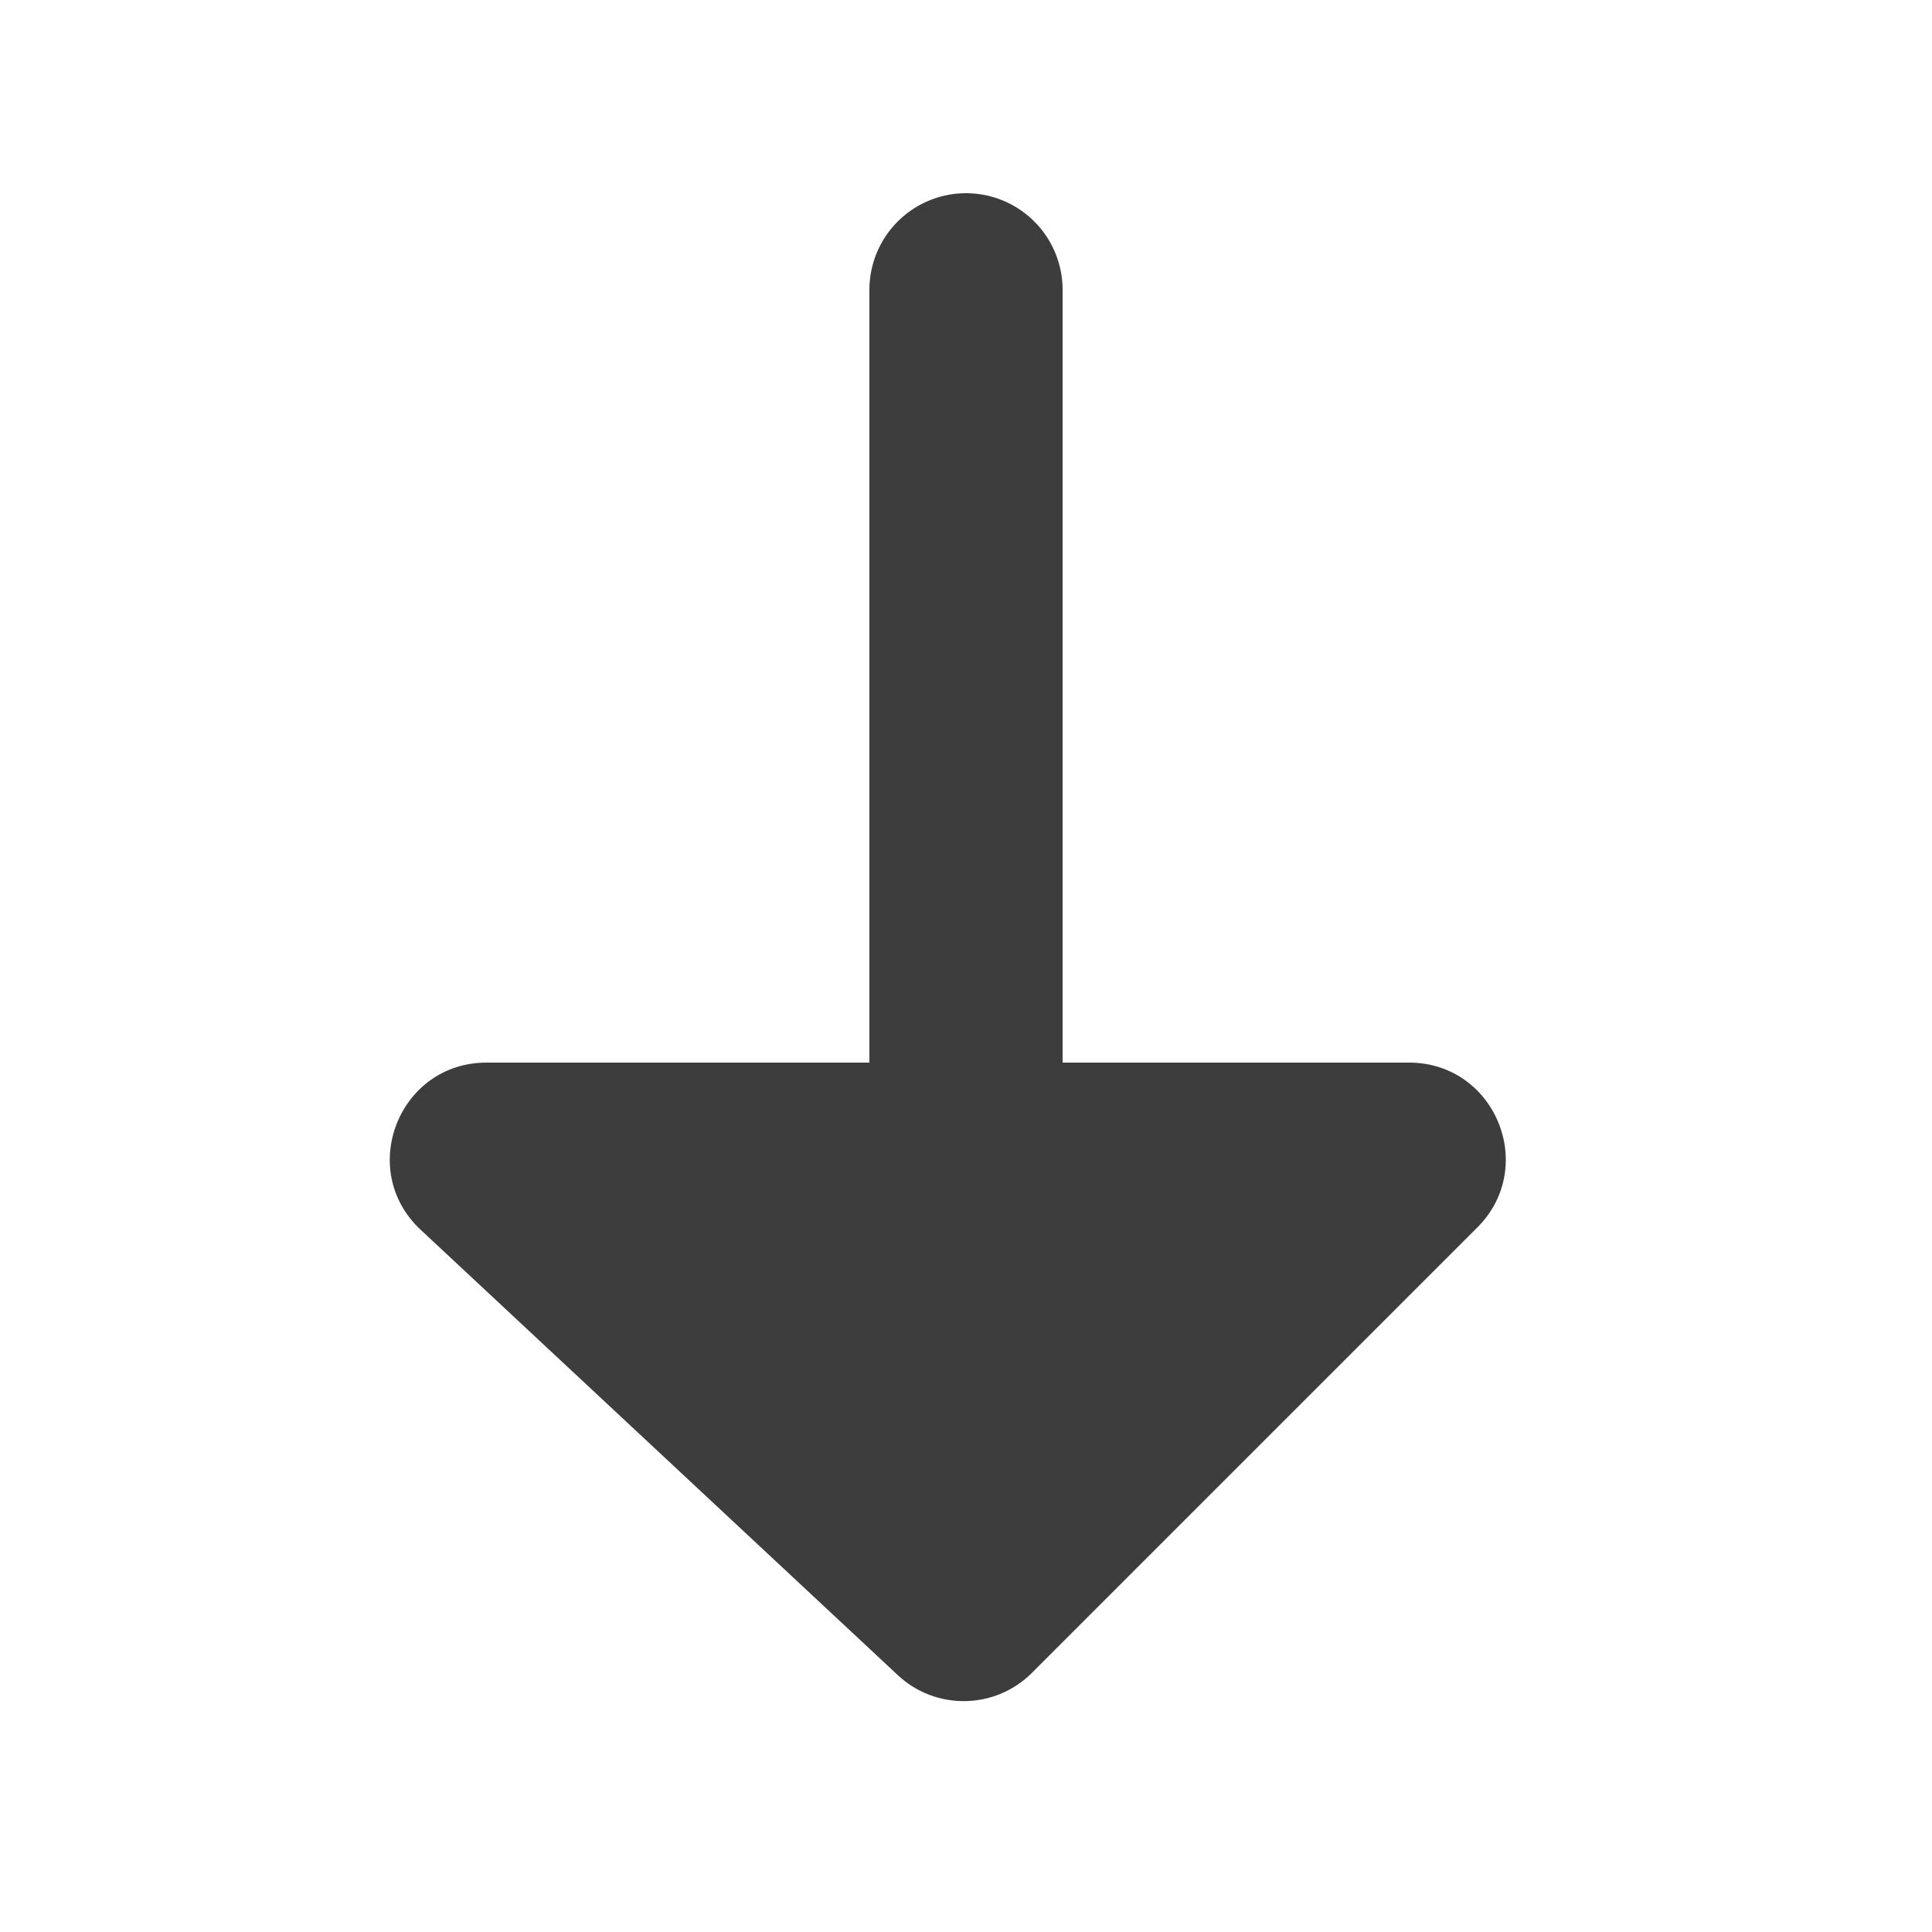
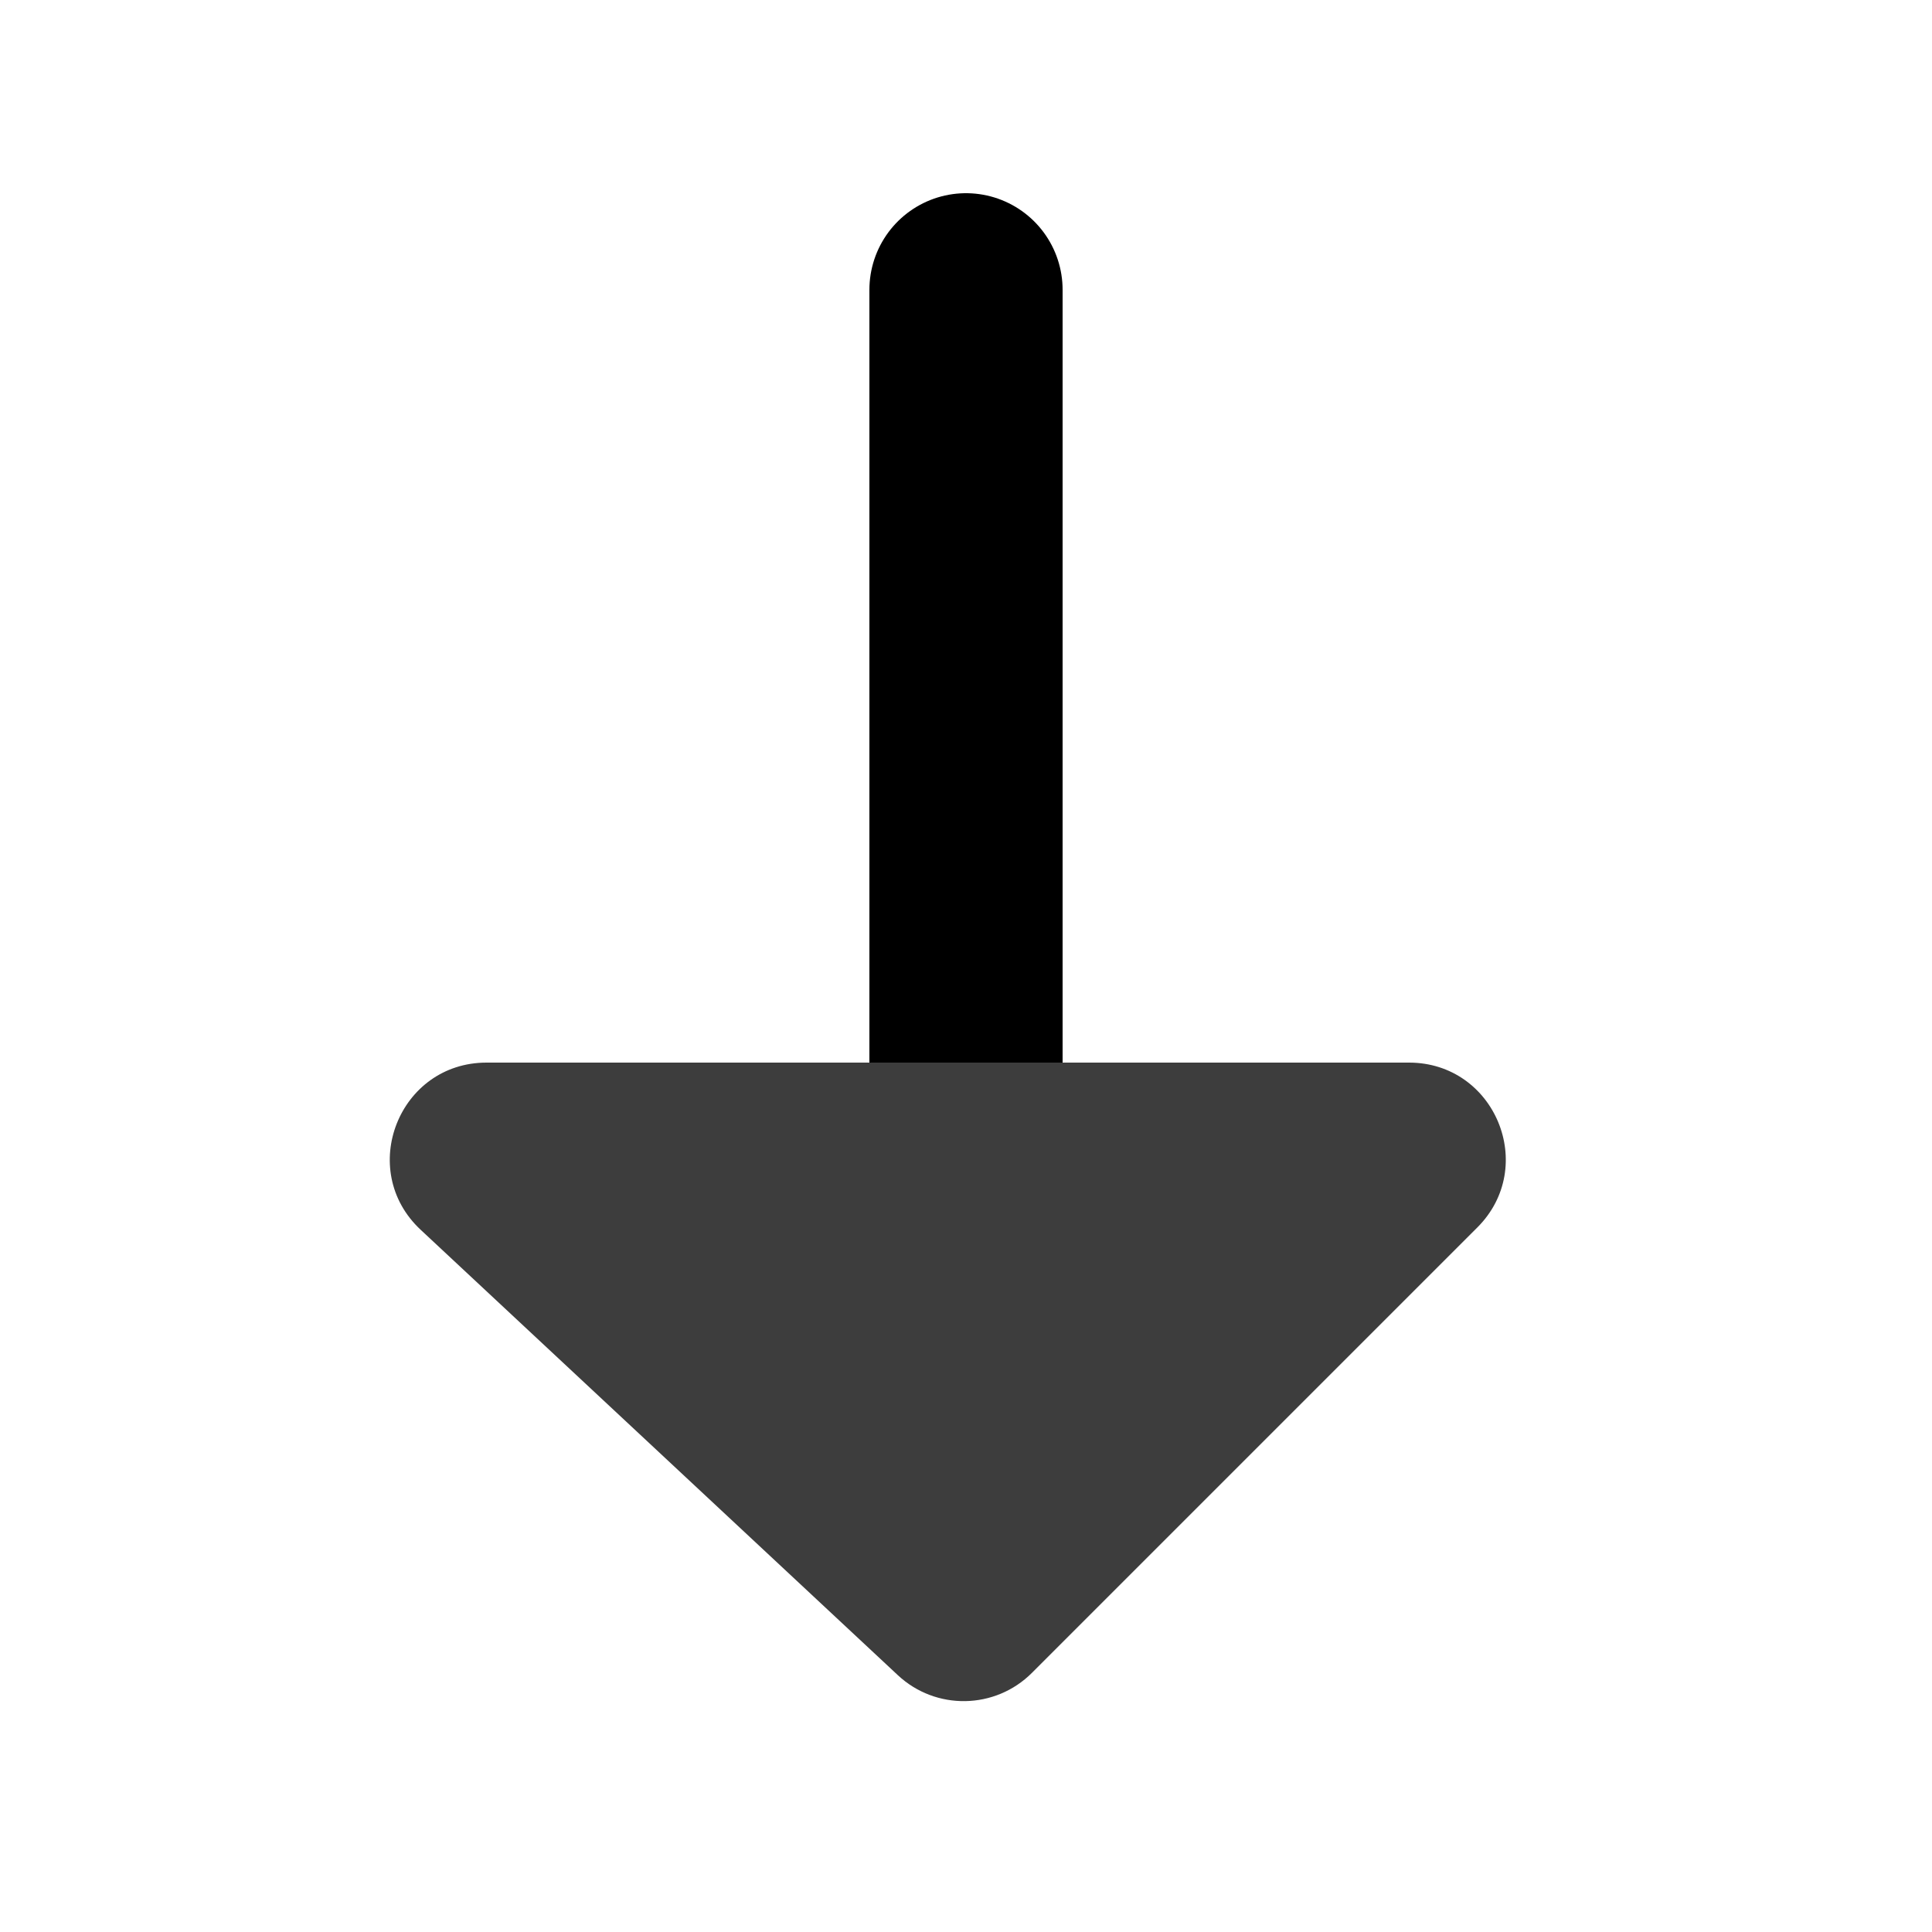
<svg xmlns="http://www.w3.org/2000/svg" width="20" height="20" viewBox="0 0 20 20" fill="none">
-   <path d="M10 16L10 3" stroke="#3D3D3D" stroke-width="2" stroke-linecap="round" stroke-linejoin="round" />
+   <path d="M10 16L10 3" stroke="black" stroke-width="2" stroke-linecap="round" stroke-linejoin="round" />
  <path d="M10.683 17.317L15.293 12.707C15.923 12.077 15.477 11 14.586 11L5.037 11C4.129 11 3.691 12.112 4.355 12.731L9.294 17.341C9.688 17.709 10.302 17.698 10.683 17.317Z" fill="#3D3D3D" />
</svg>
